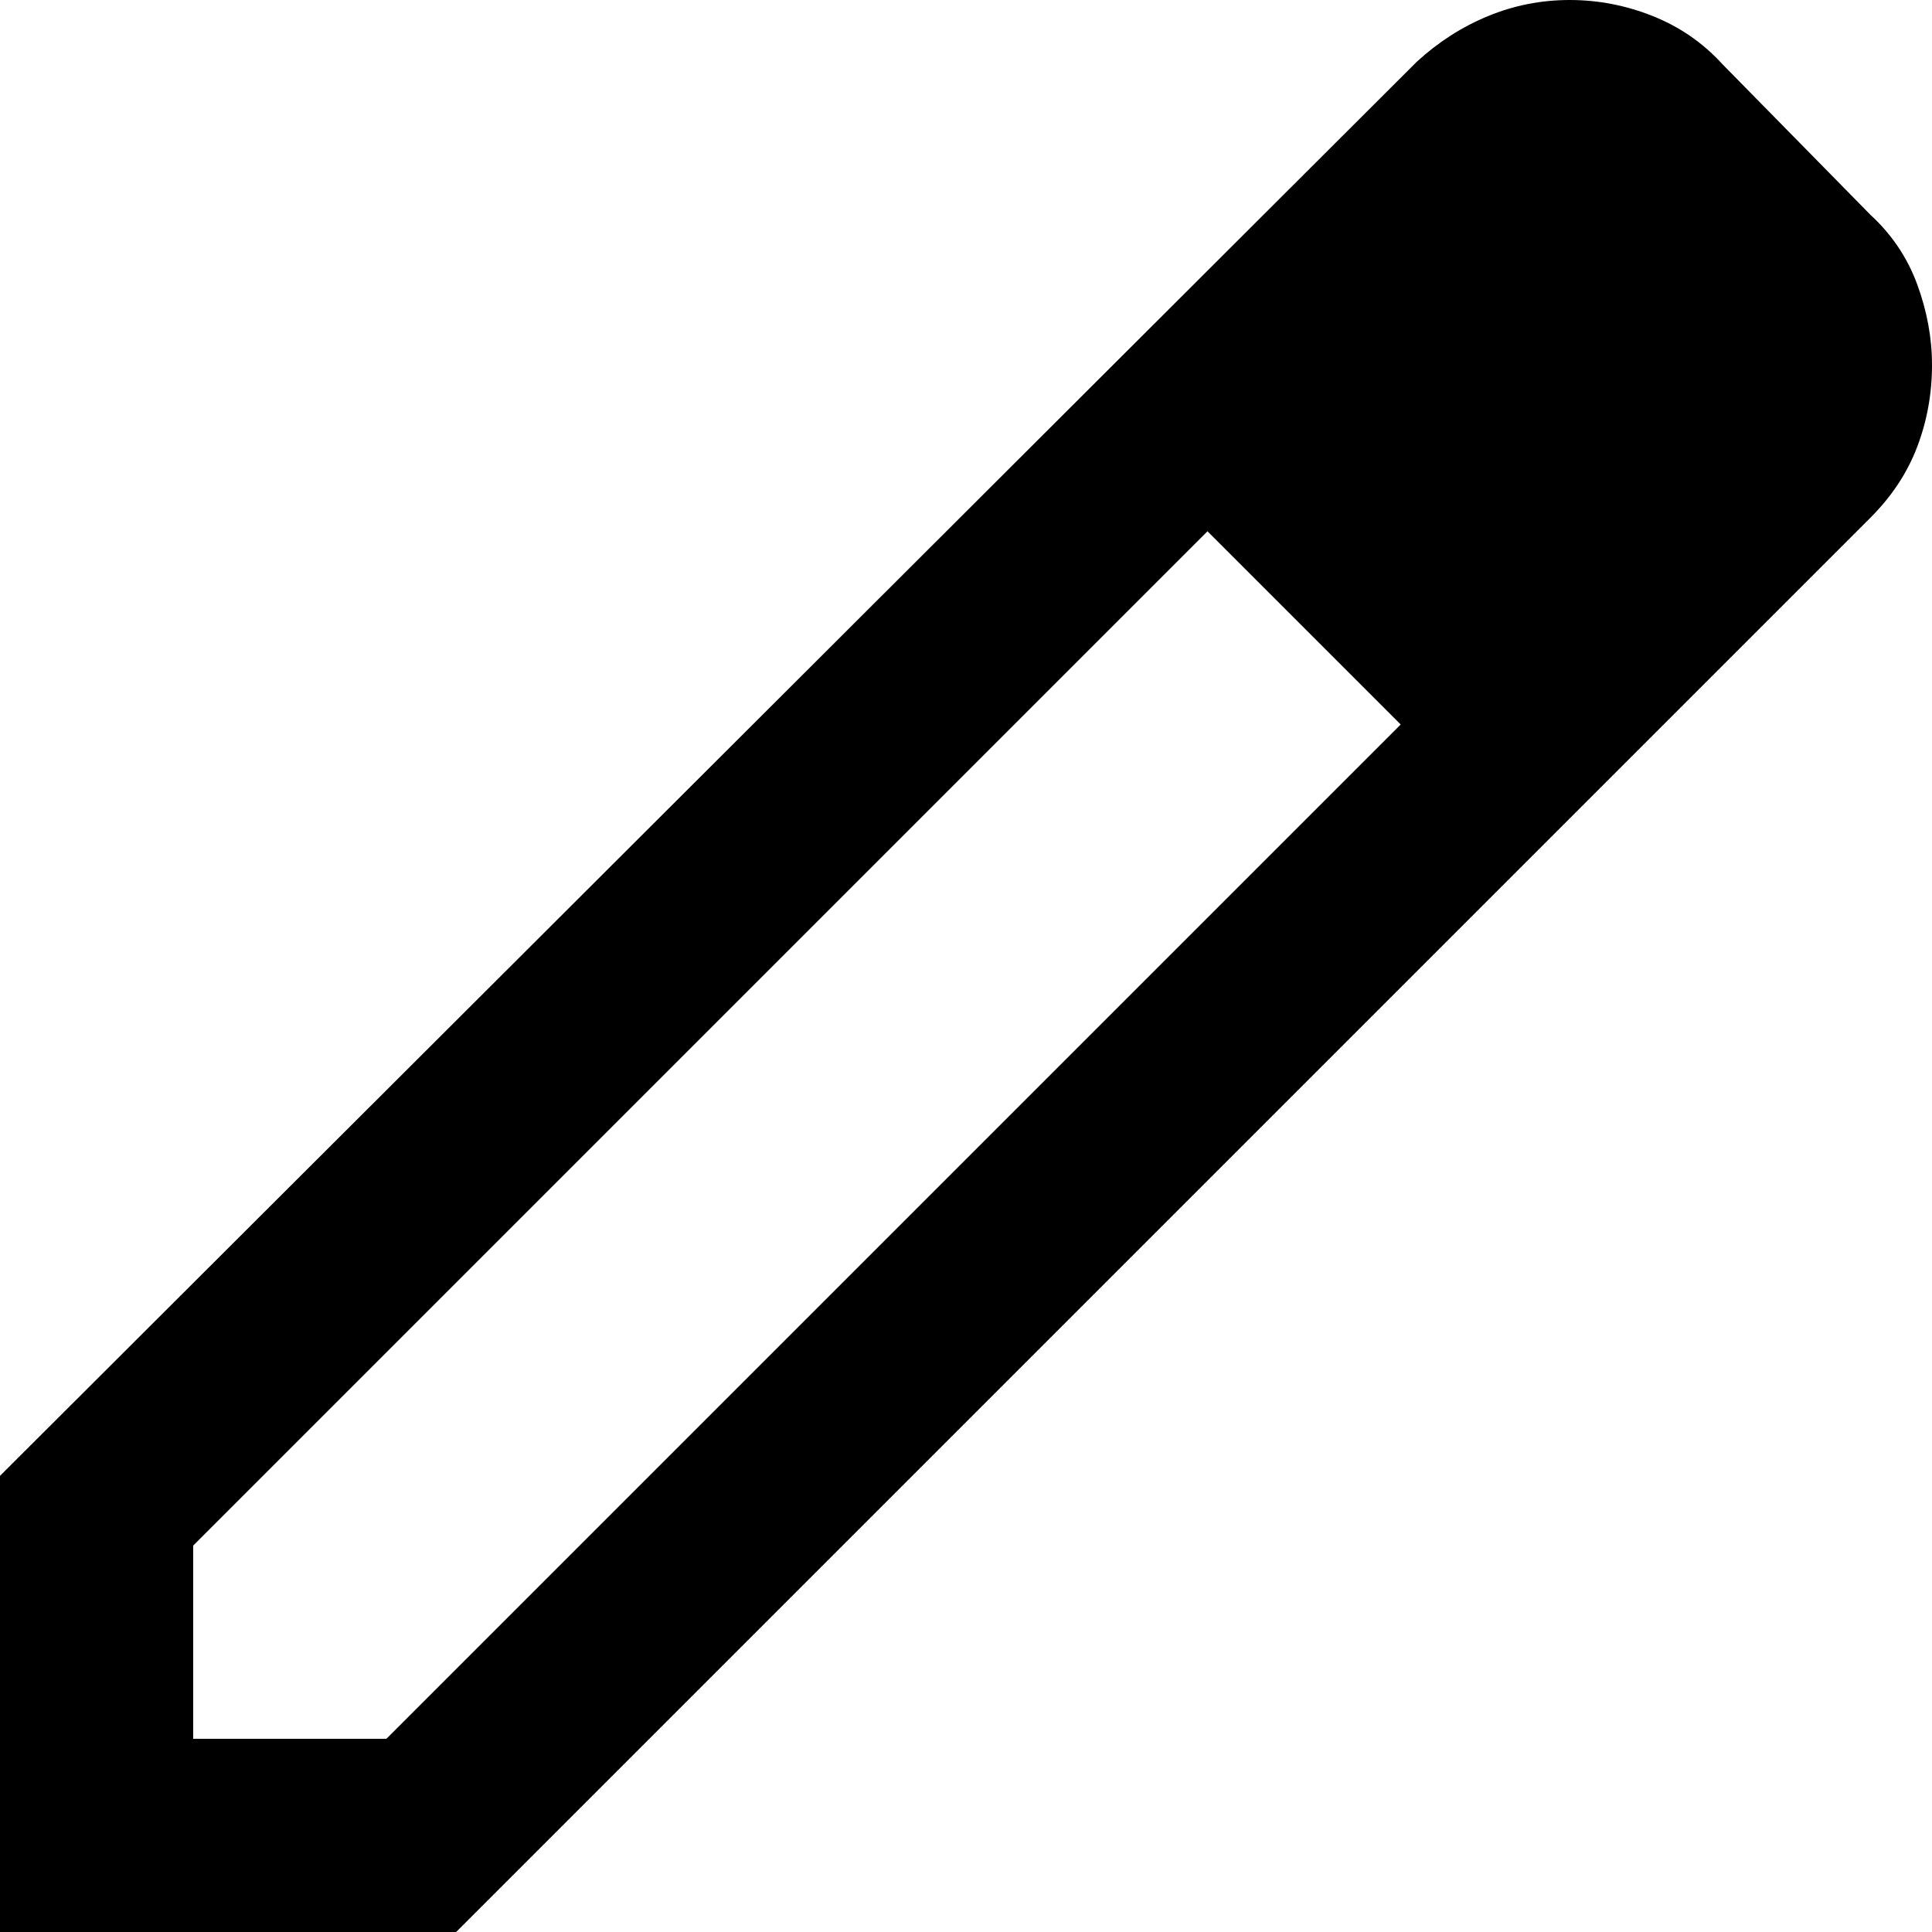
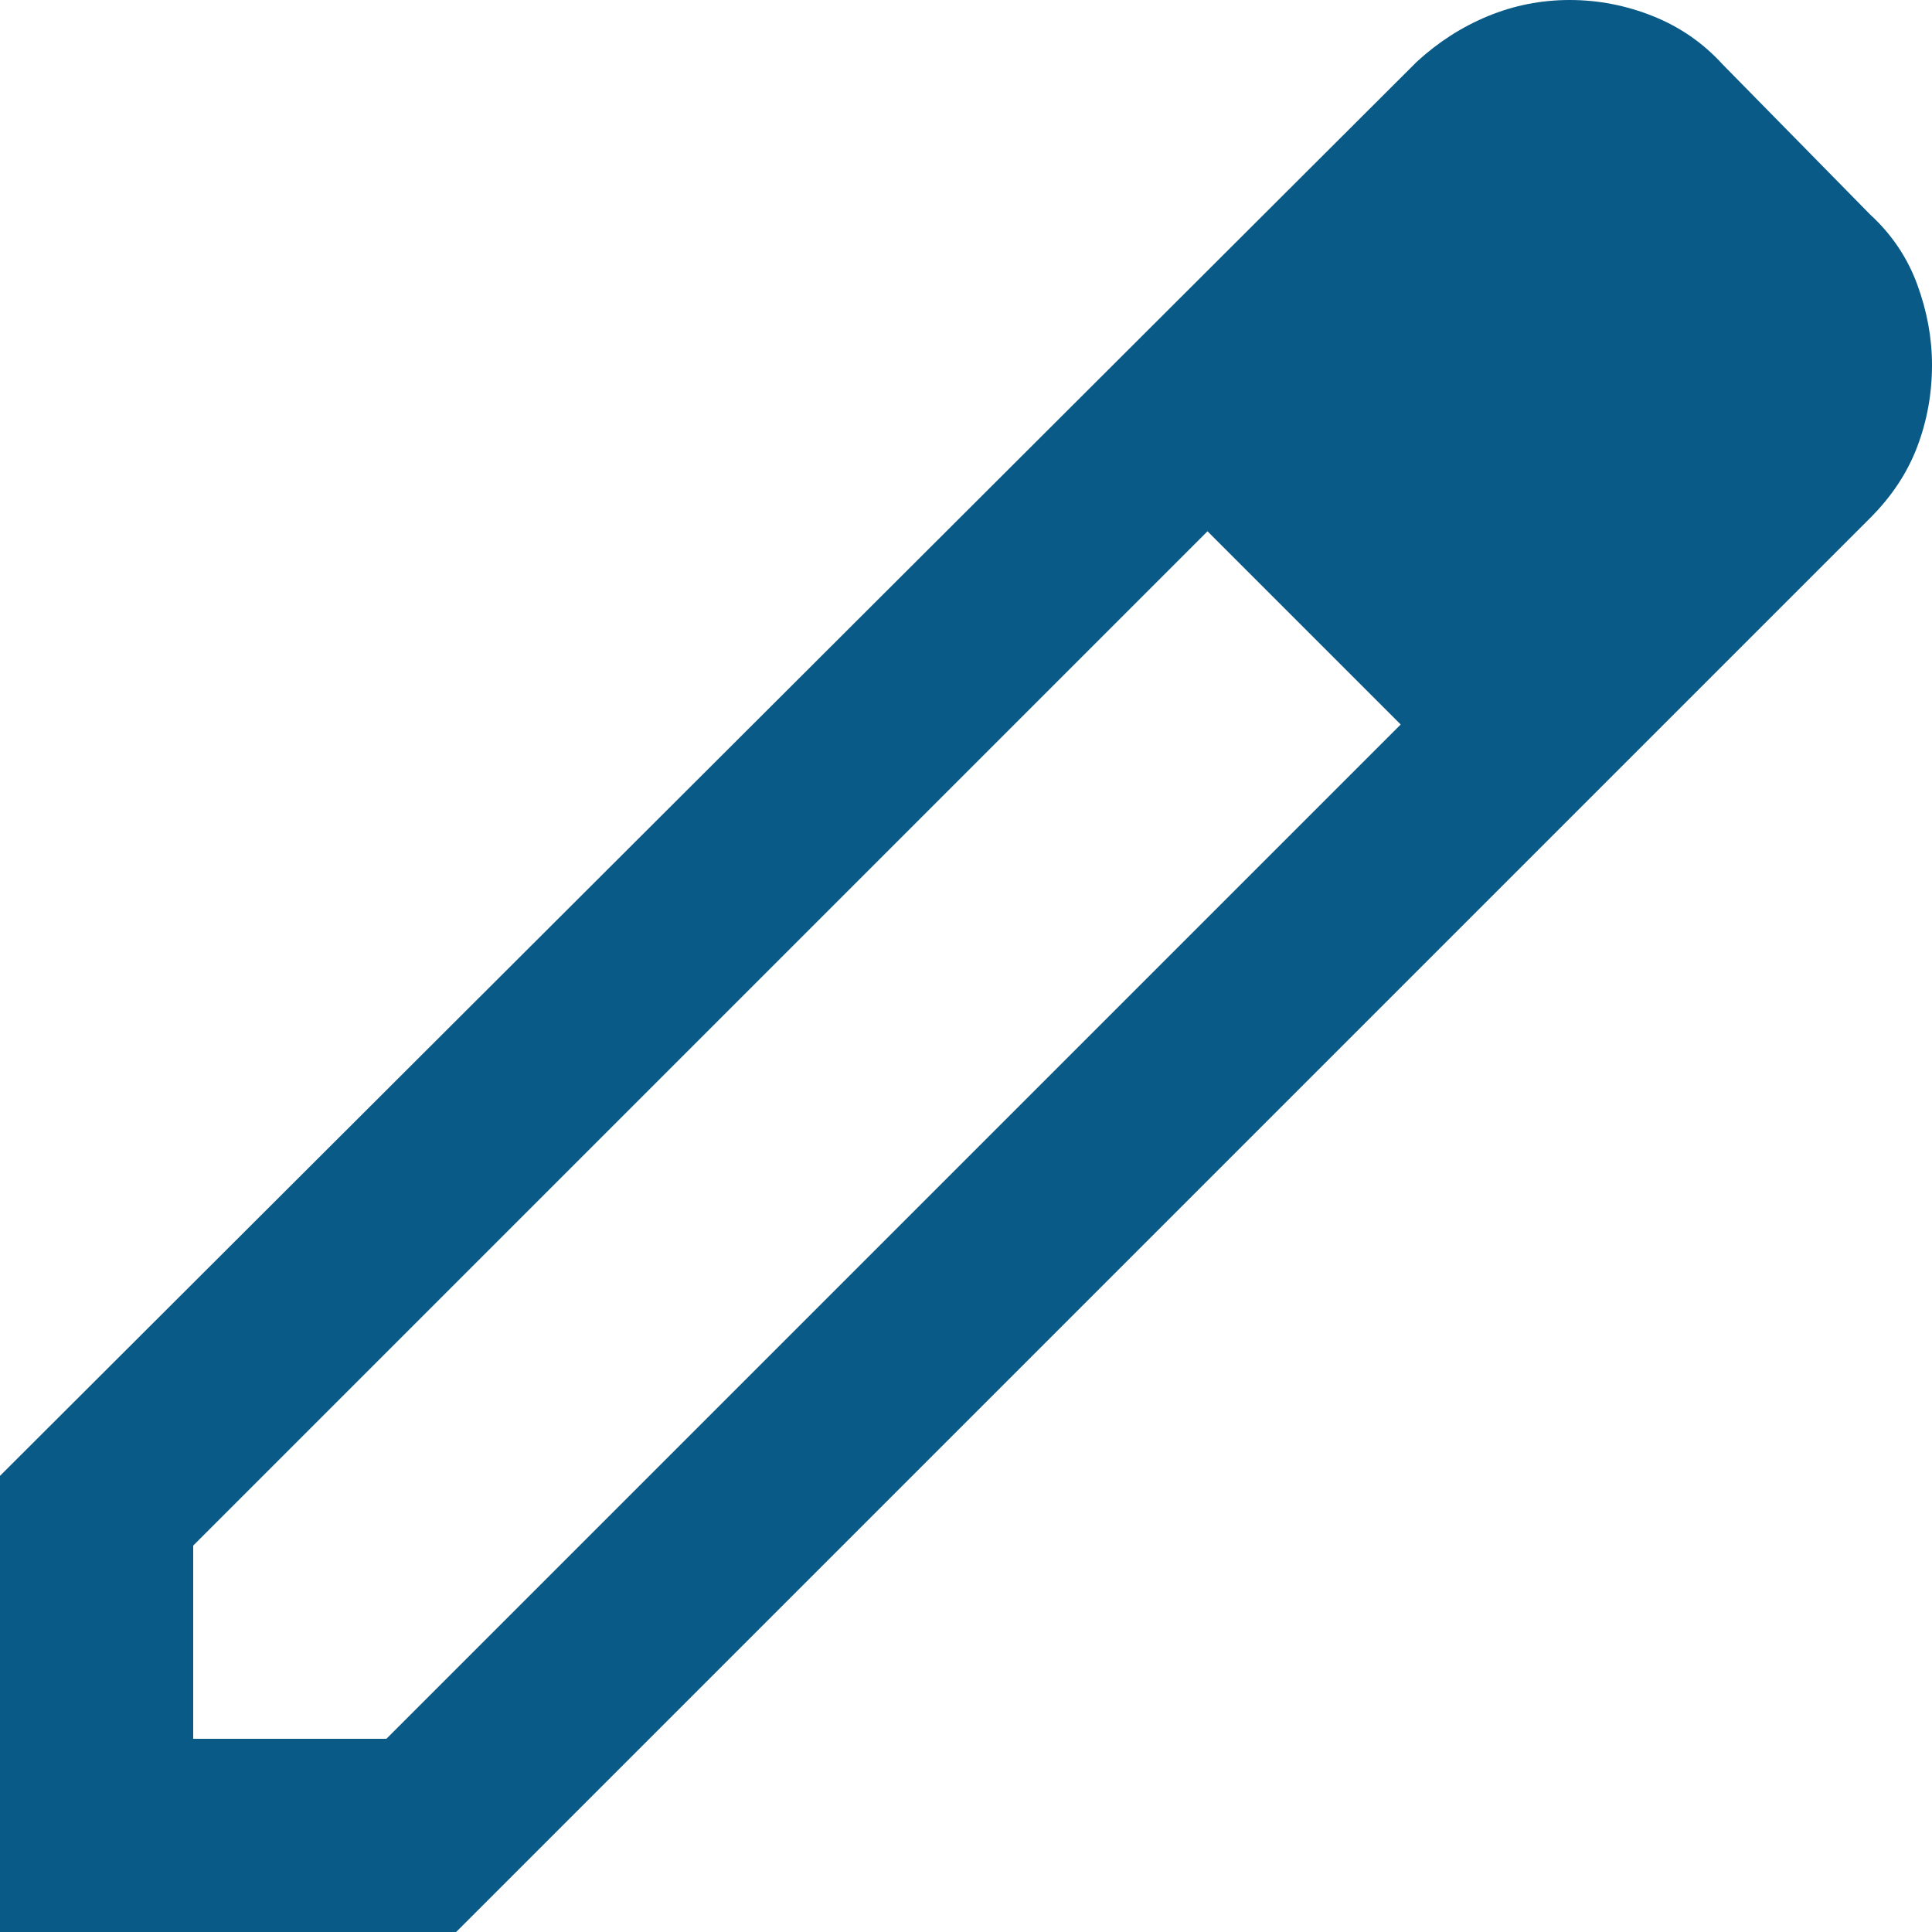
<svg xmlns="http://www.w3.org/2000/svg" width="20" height="20" viewBox="0 0 20 20" fill="none">
-   <path id="Vector" d="M2 18H4L14.5 7.5L13.5 6.5L12.5 5.5L2 16V18ZM0 20V15.278L14.667 0.639C14.889 0.435 15.134 0.278 15.403 0.167C15.671 0.056 15.954 0 16.25 0C16.546 0 16.833 0.056 17.111 0.167C17.389 0.278 17.63 0.444 17.833 0.667L19.361 2.222C19.583 2.426 19.745 2.667 19.847 2.944C19.949 3.222 20 3.5 20 3.778C20 4.074 19.949 4.356 19.847 4.625C19.745 4.894 19.583 5.139 19.361 5.361L4.722 20H0Z" fill="black" />
+   <path id="Vector" d="M2 18H4L14.5 7.5L13.5 6.5L12.5 5.5L2 16V18ZM0 20V15.278L14.667 0.639C14.889 0.435 15.134 0.278 15.403 0.167C15.671 0.056 15.954 0 16.25 0C16.546 0 16.833 0.056 17.111 0.167C17.389 0.278 17.63 0.444 17.833 0.667L19.361 2.222C19.583 2.426 19.745 2.667 19.847 2.944C19.949 3.222 20 3.5 20 3.778C20 4.074 19.949 4.356 19.847 4.625C19.745 4.894 19.583 5.139 19.361 5.361L4.722 20H0Z" fill="#095A87" />
</svg>
